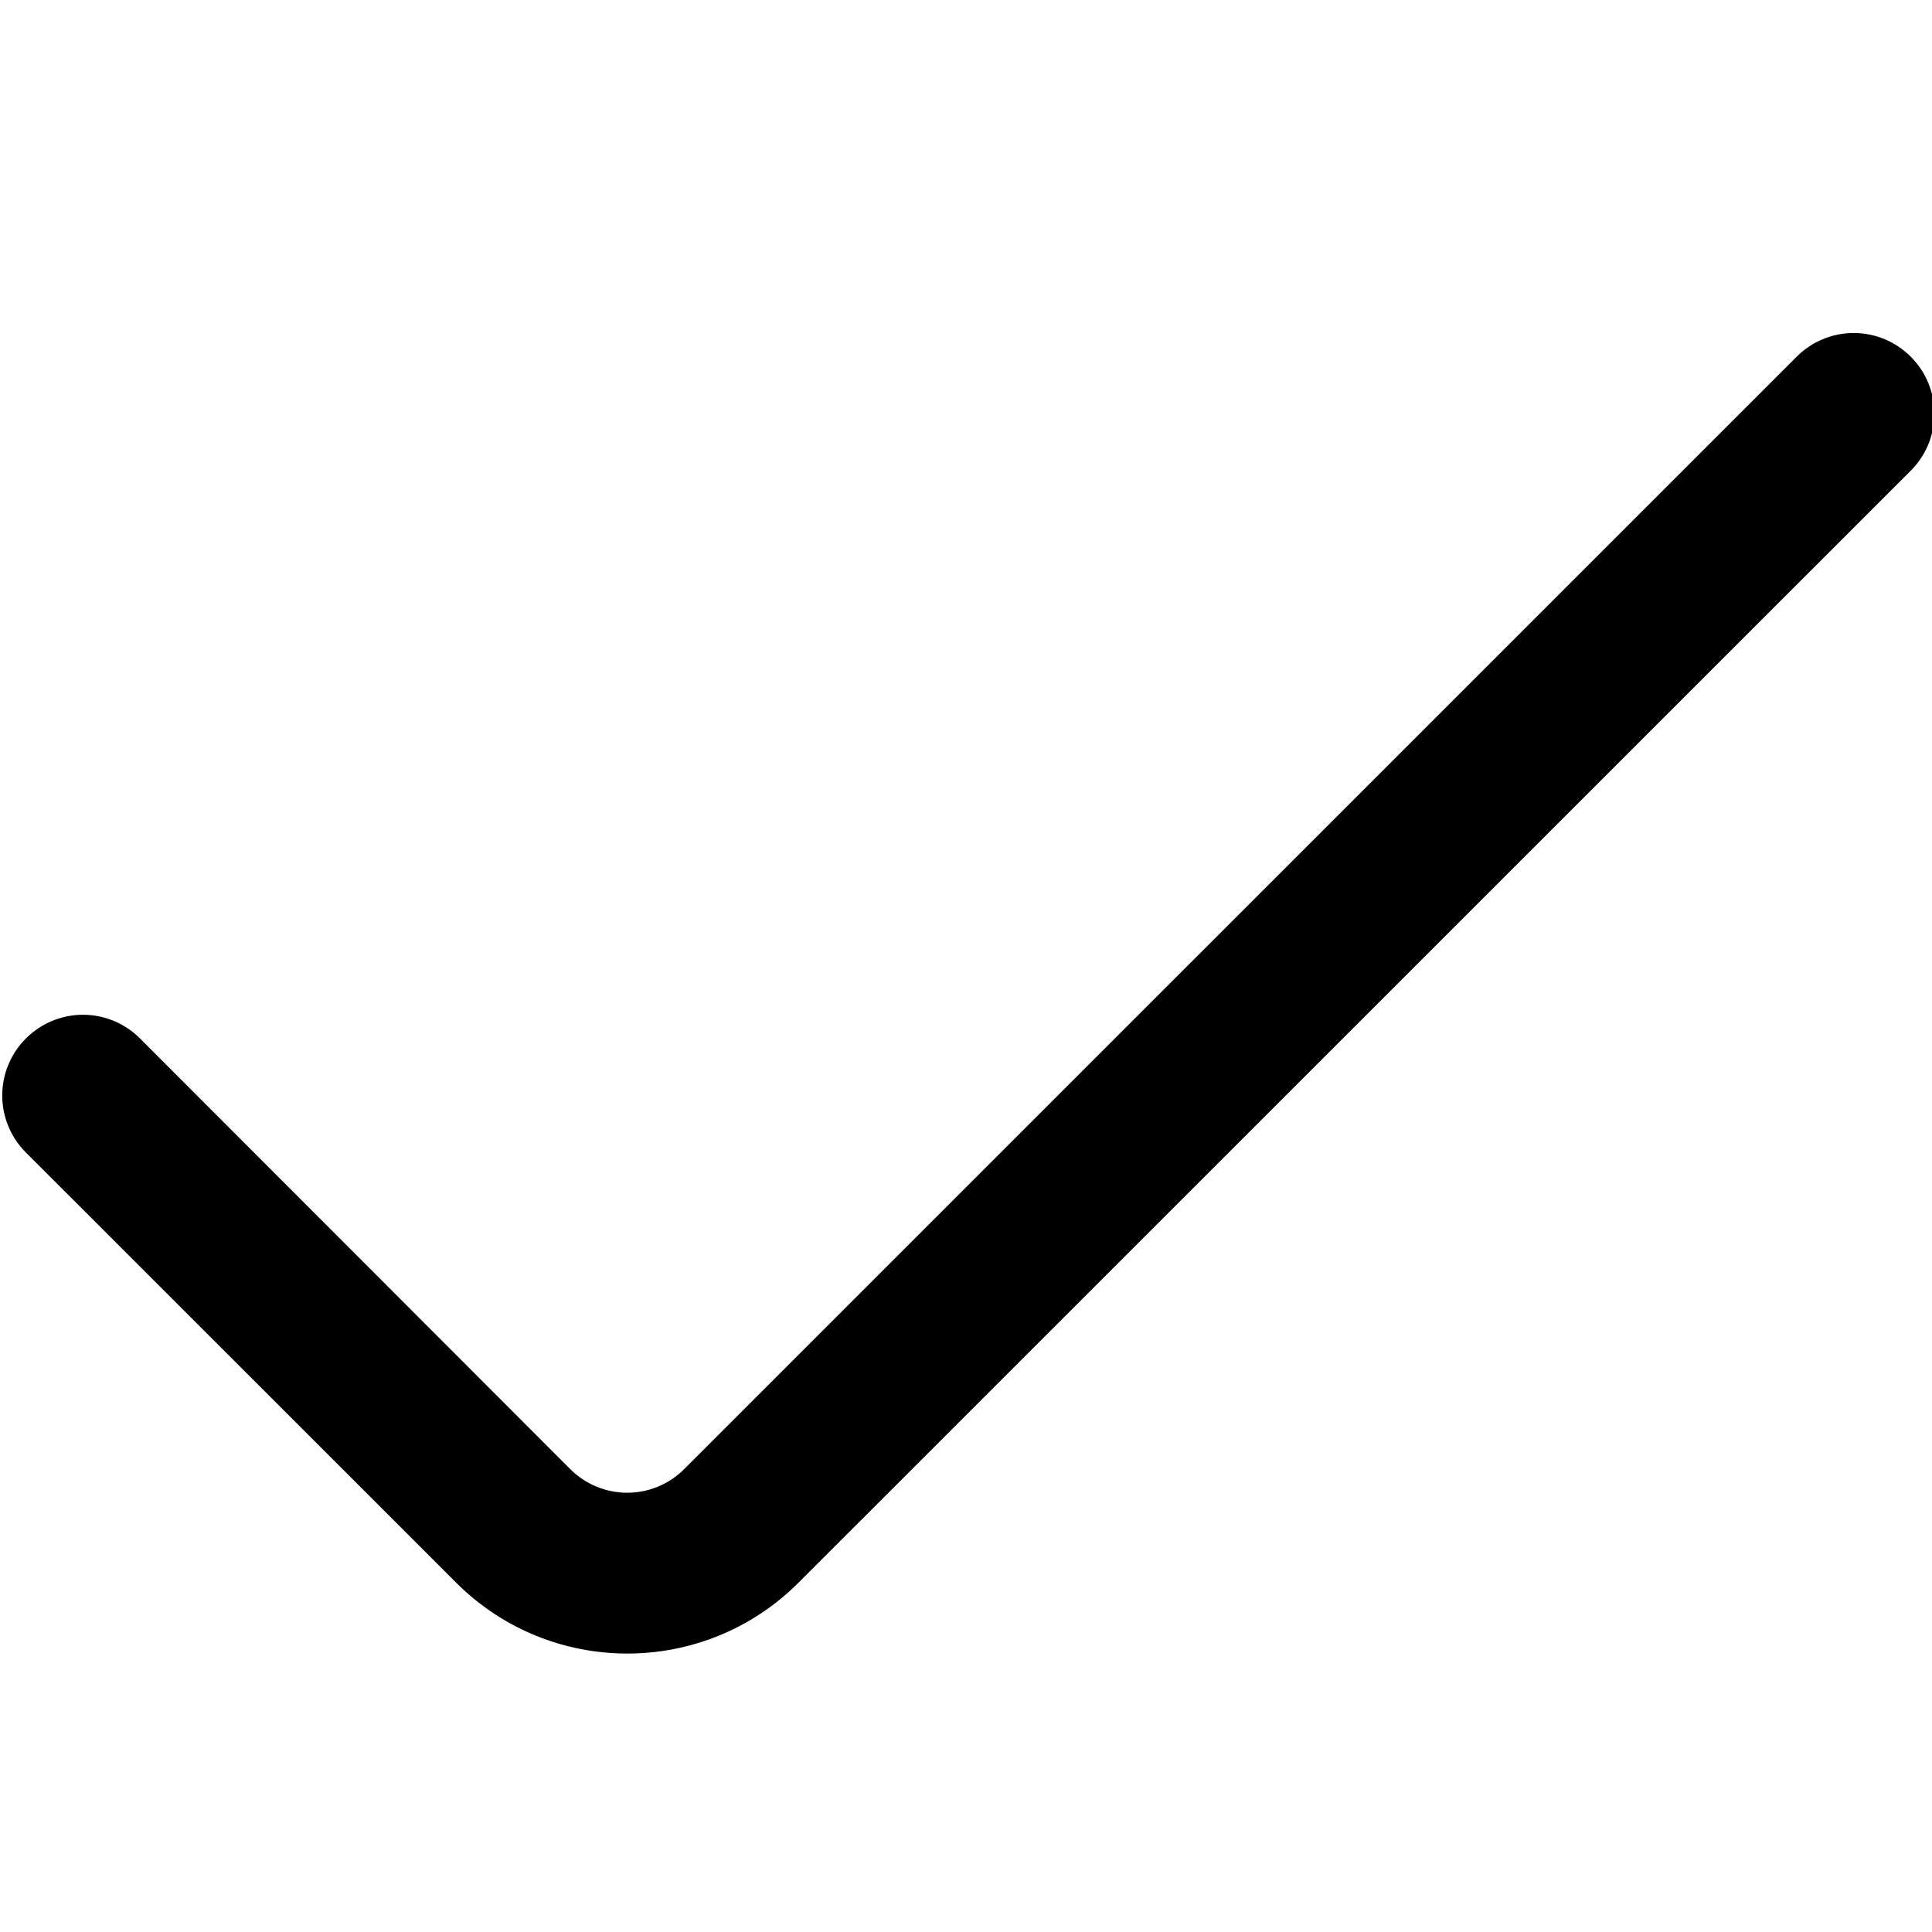
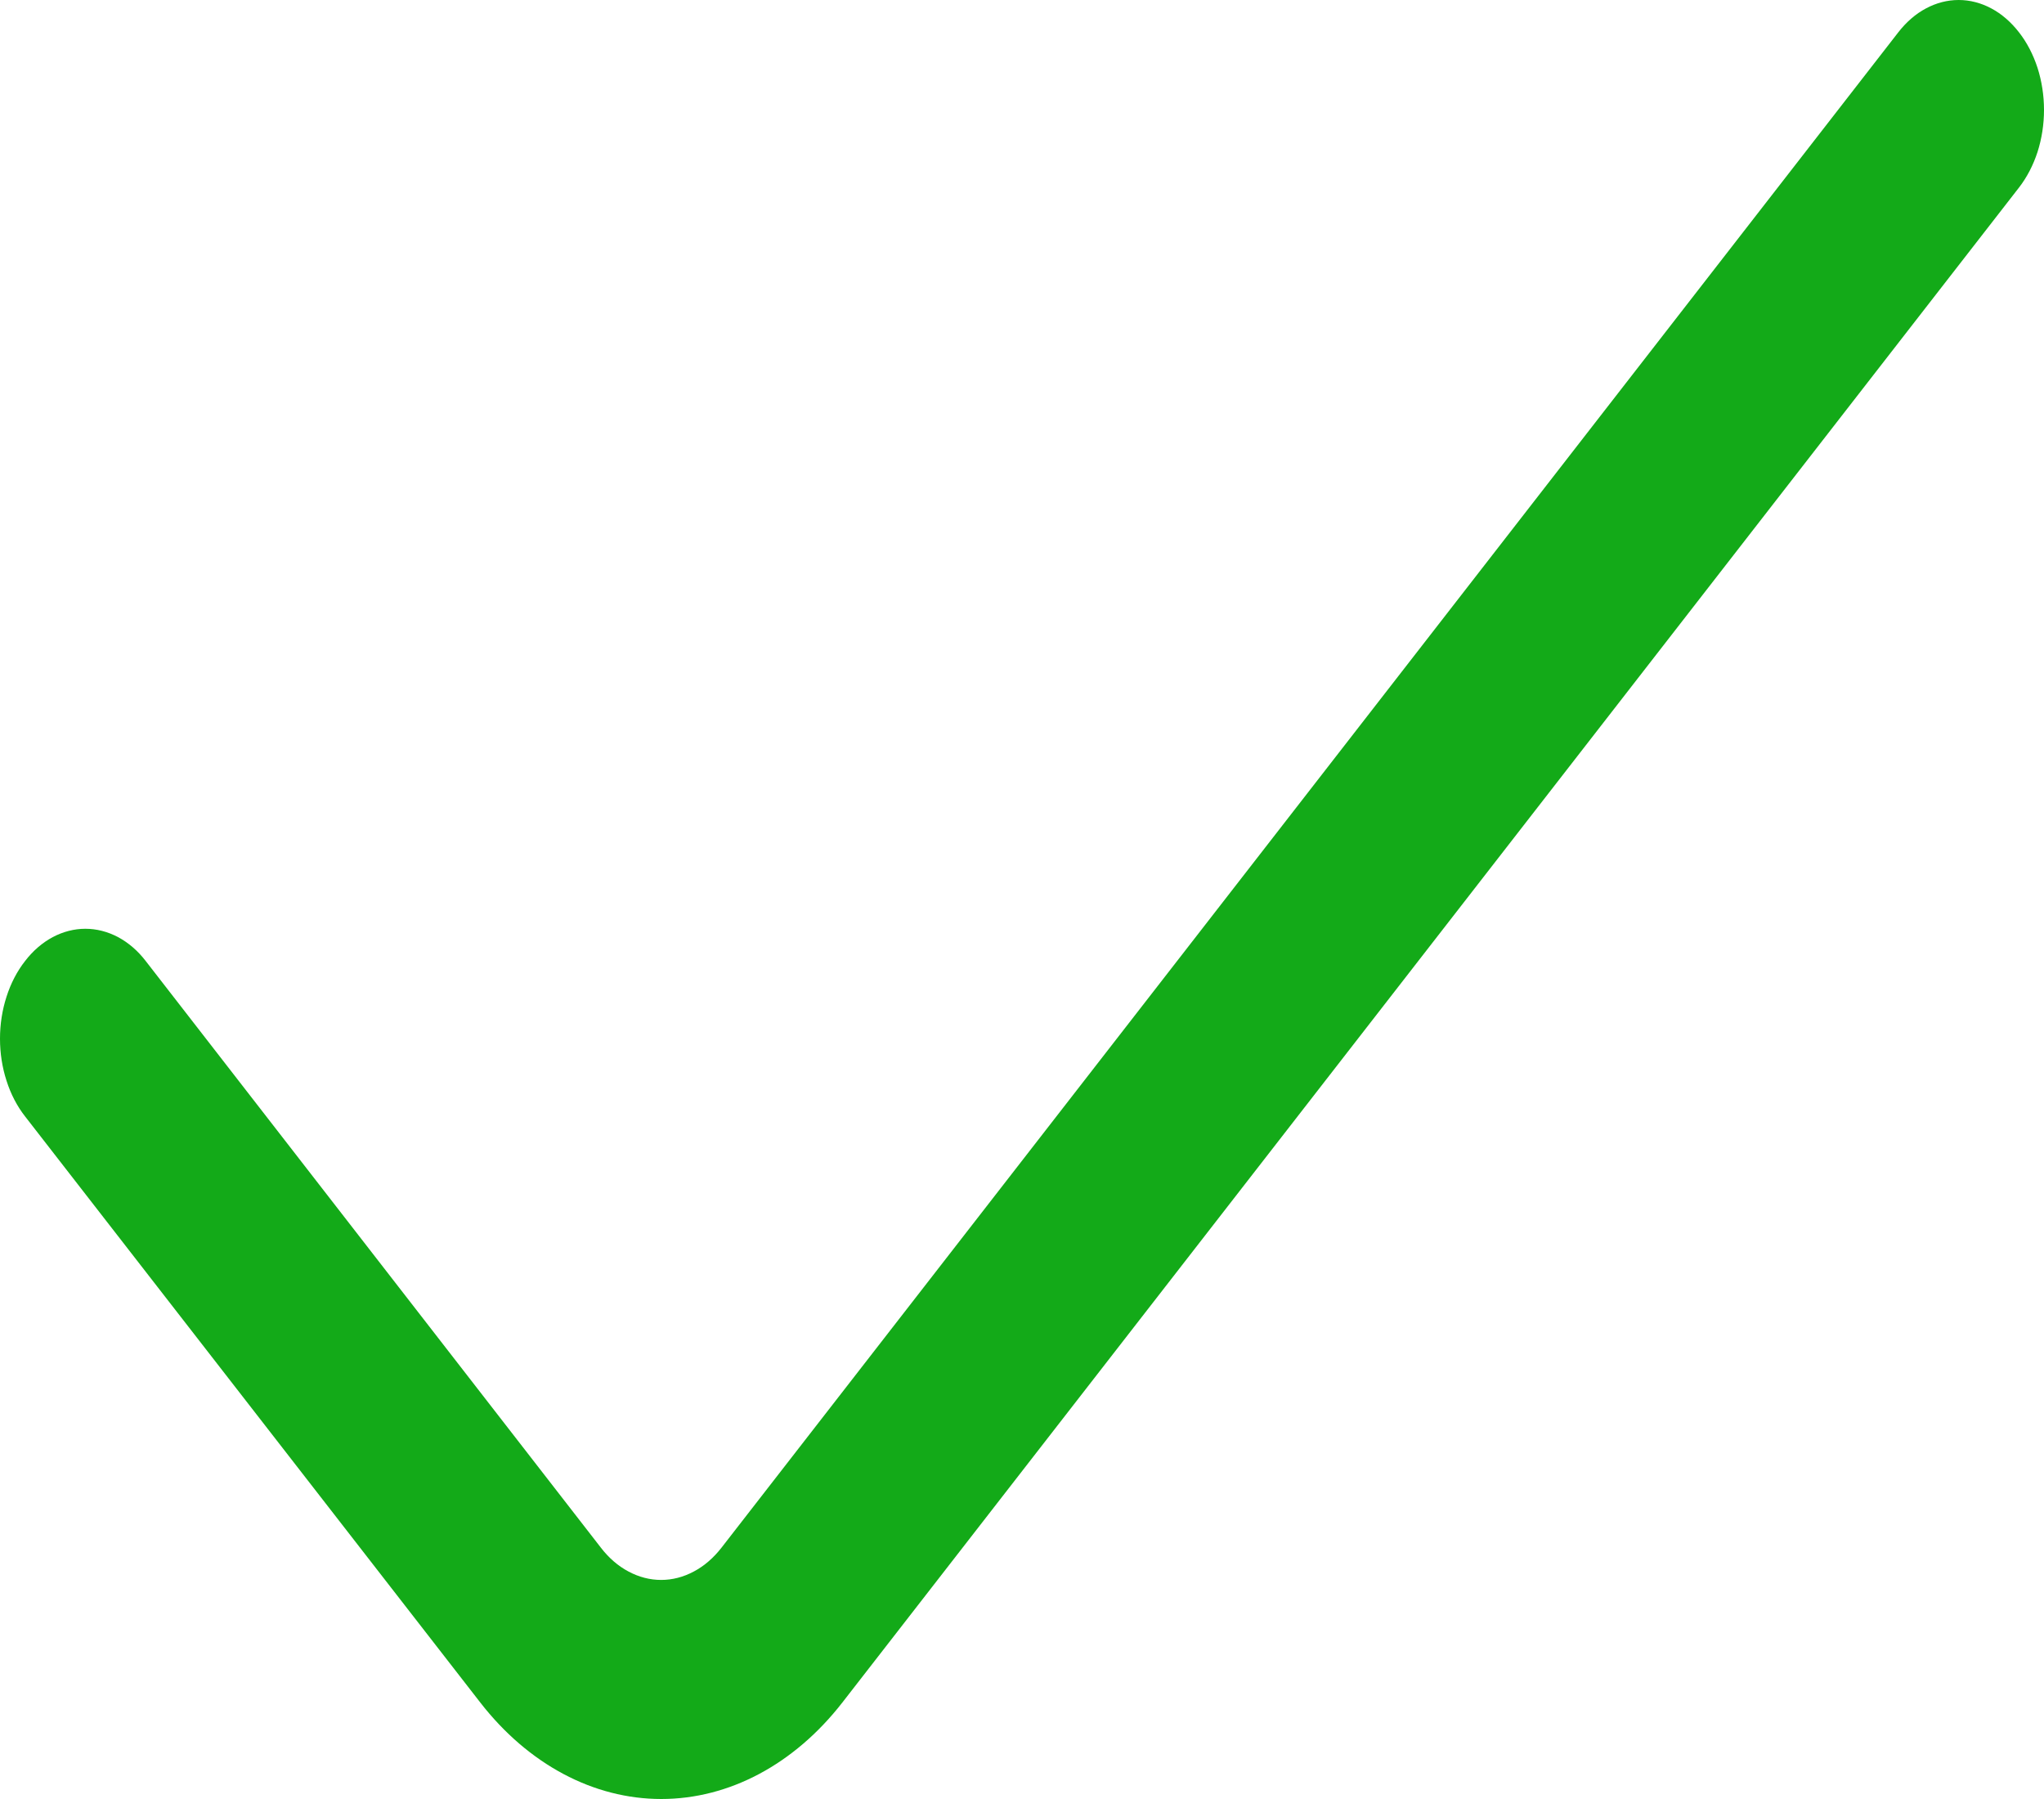
- <svg xmlns="http://www.w3.org/2000/svg" id="Outline" viewBox="0 0 24 24" width="512" height="512">
-   <path d="M22.319,4.431,8.5,18.249a1,1,0,0,1-1.417,0L1.739,12.9a1,1,0,0,0-1.417,0h0a1,1,0,0,0,0,1.417l5.346,5.345a3.008,3.008,0,0,0,4.25,0L23.736,5.847a1,1,0,0,0,0-1.416h0A1,1,0,0,0,22.319,4.431Z" />
+ <svg xmlns="http://www.w3.org/2000/svg" width="25" height="22" viewBox="0 0 25 22" fill="none">
+   <path d="M23.218 0.395L8.825 18.926C8.728 19.051 8.613 19.151 8.486 19.218C8.359 19.286 8.224 19.321 8.087 19.321C7.949 19.321 7.814 19.286 7.687 19.218C7.56 19.151 7.445 19.051 7.349 18.926L1.782 11.752C1.686 11.627 1.571 11.528 1.444 11.46C1.317 11.393 1.182 11.358 1.044 11.358C0.907 11.358 0.772 11.393 0.645 11.46C0.518 11.528 0.403 11.627 0.307 11.752C0.209 11.877 0.132 12.025 0.08 12.188C0.027 12.351 0 12.526 0 12.703C0 12.879 0.027 13.054 0.08 13.217C0.132 13.38 0.209 13.528 0.307 13.653L5.875 20.821C6.462 21.576 7.258 22 8.088 22C8.918 22 9.714 21.576 10.302 20.821L24.694 2.294C24.791 2.169 24.868 2.021 24.921 1.858C24.973 1.695 25 1.521 25 1.344C25 1.168 24.973 0.993 24.921 0.83C24.868 0.667 24.791 0.519 24.694 0.395C24.597 0.27 24.482 0.17 24.356 0.103C24.229 0.035 24.093 0 23.956 0C23.819 0 23.683 0.035 23.556 0.103C23.43 0.17 23.315 0.27 23.218 0.395Z" fill="#13AA18" />
</svg>
